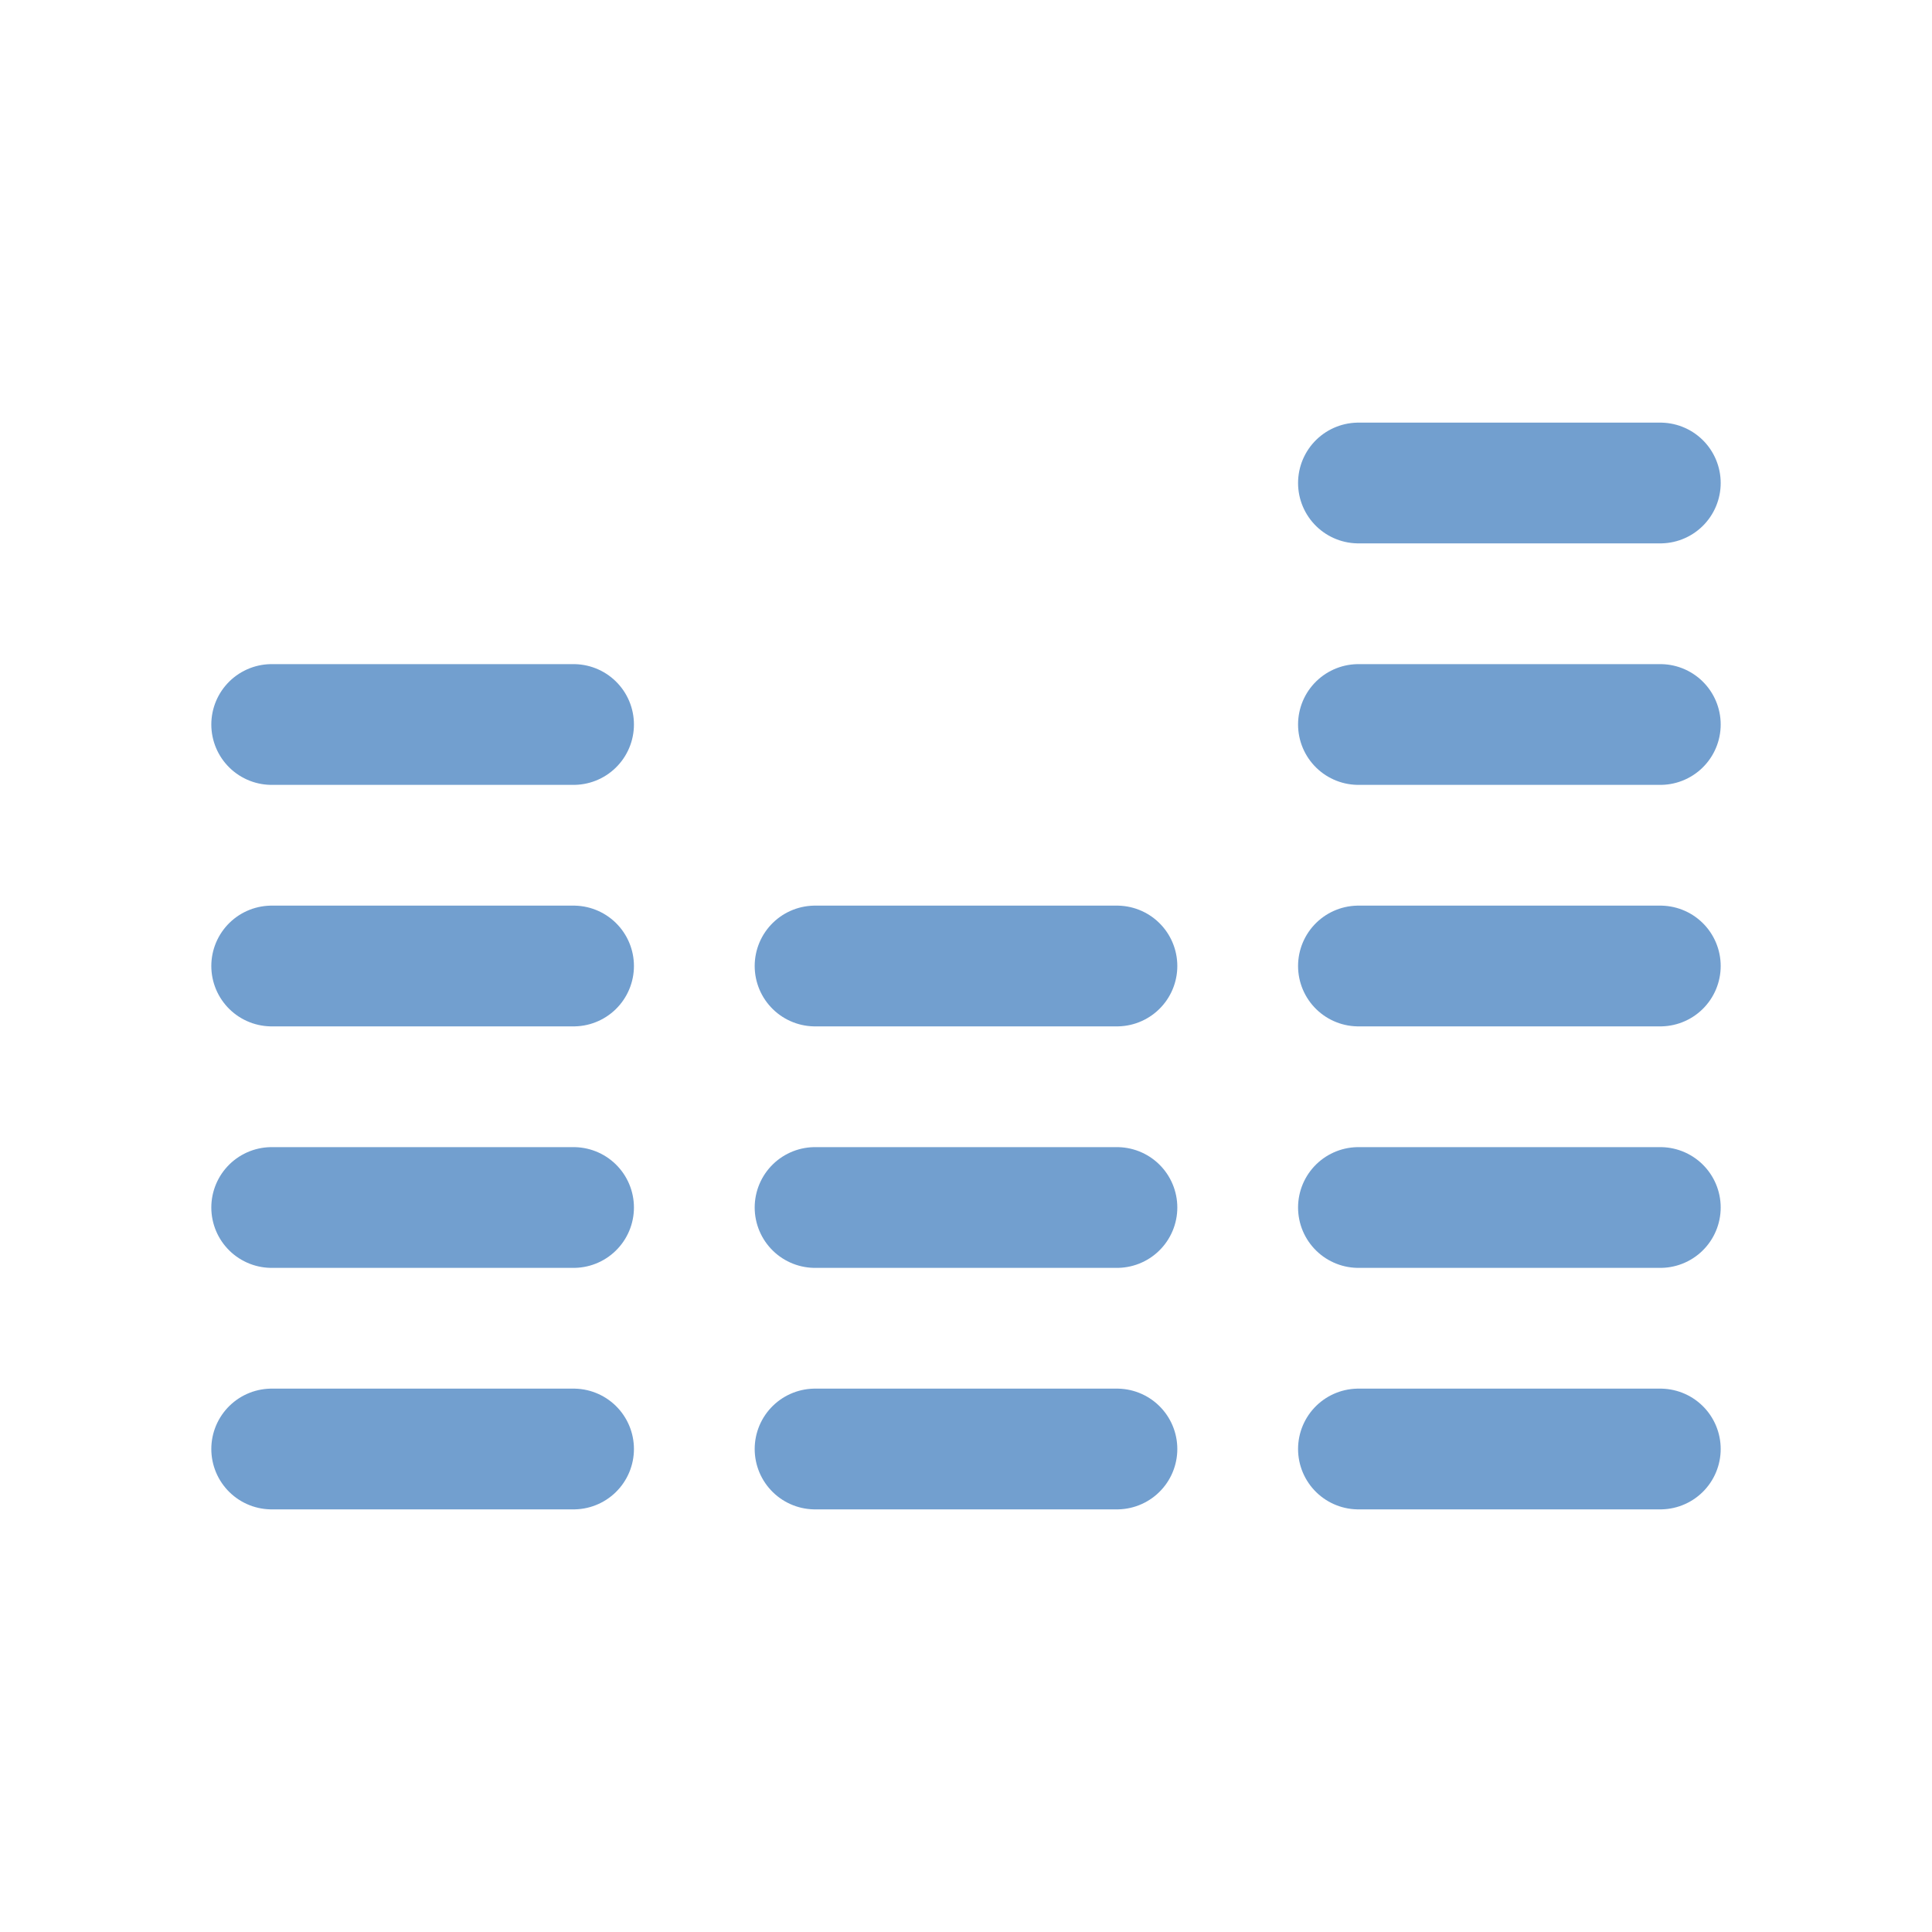
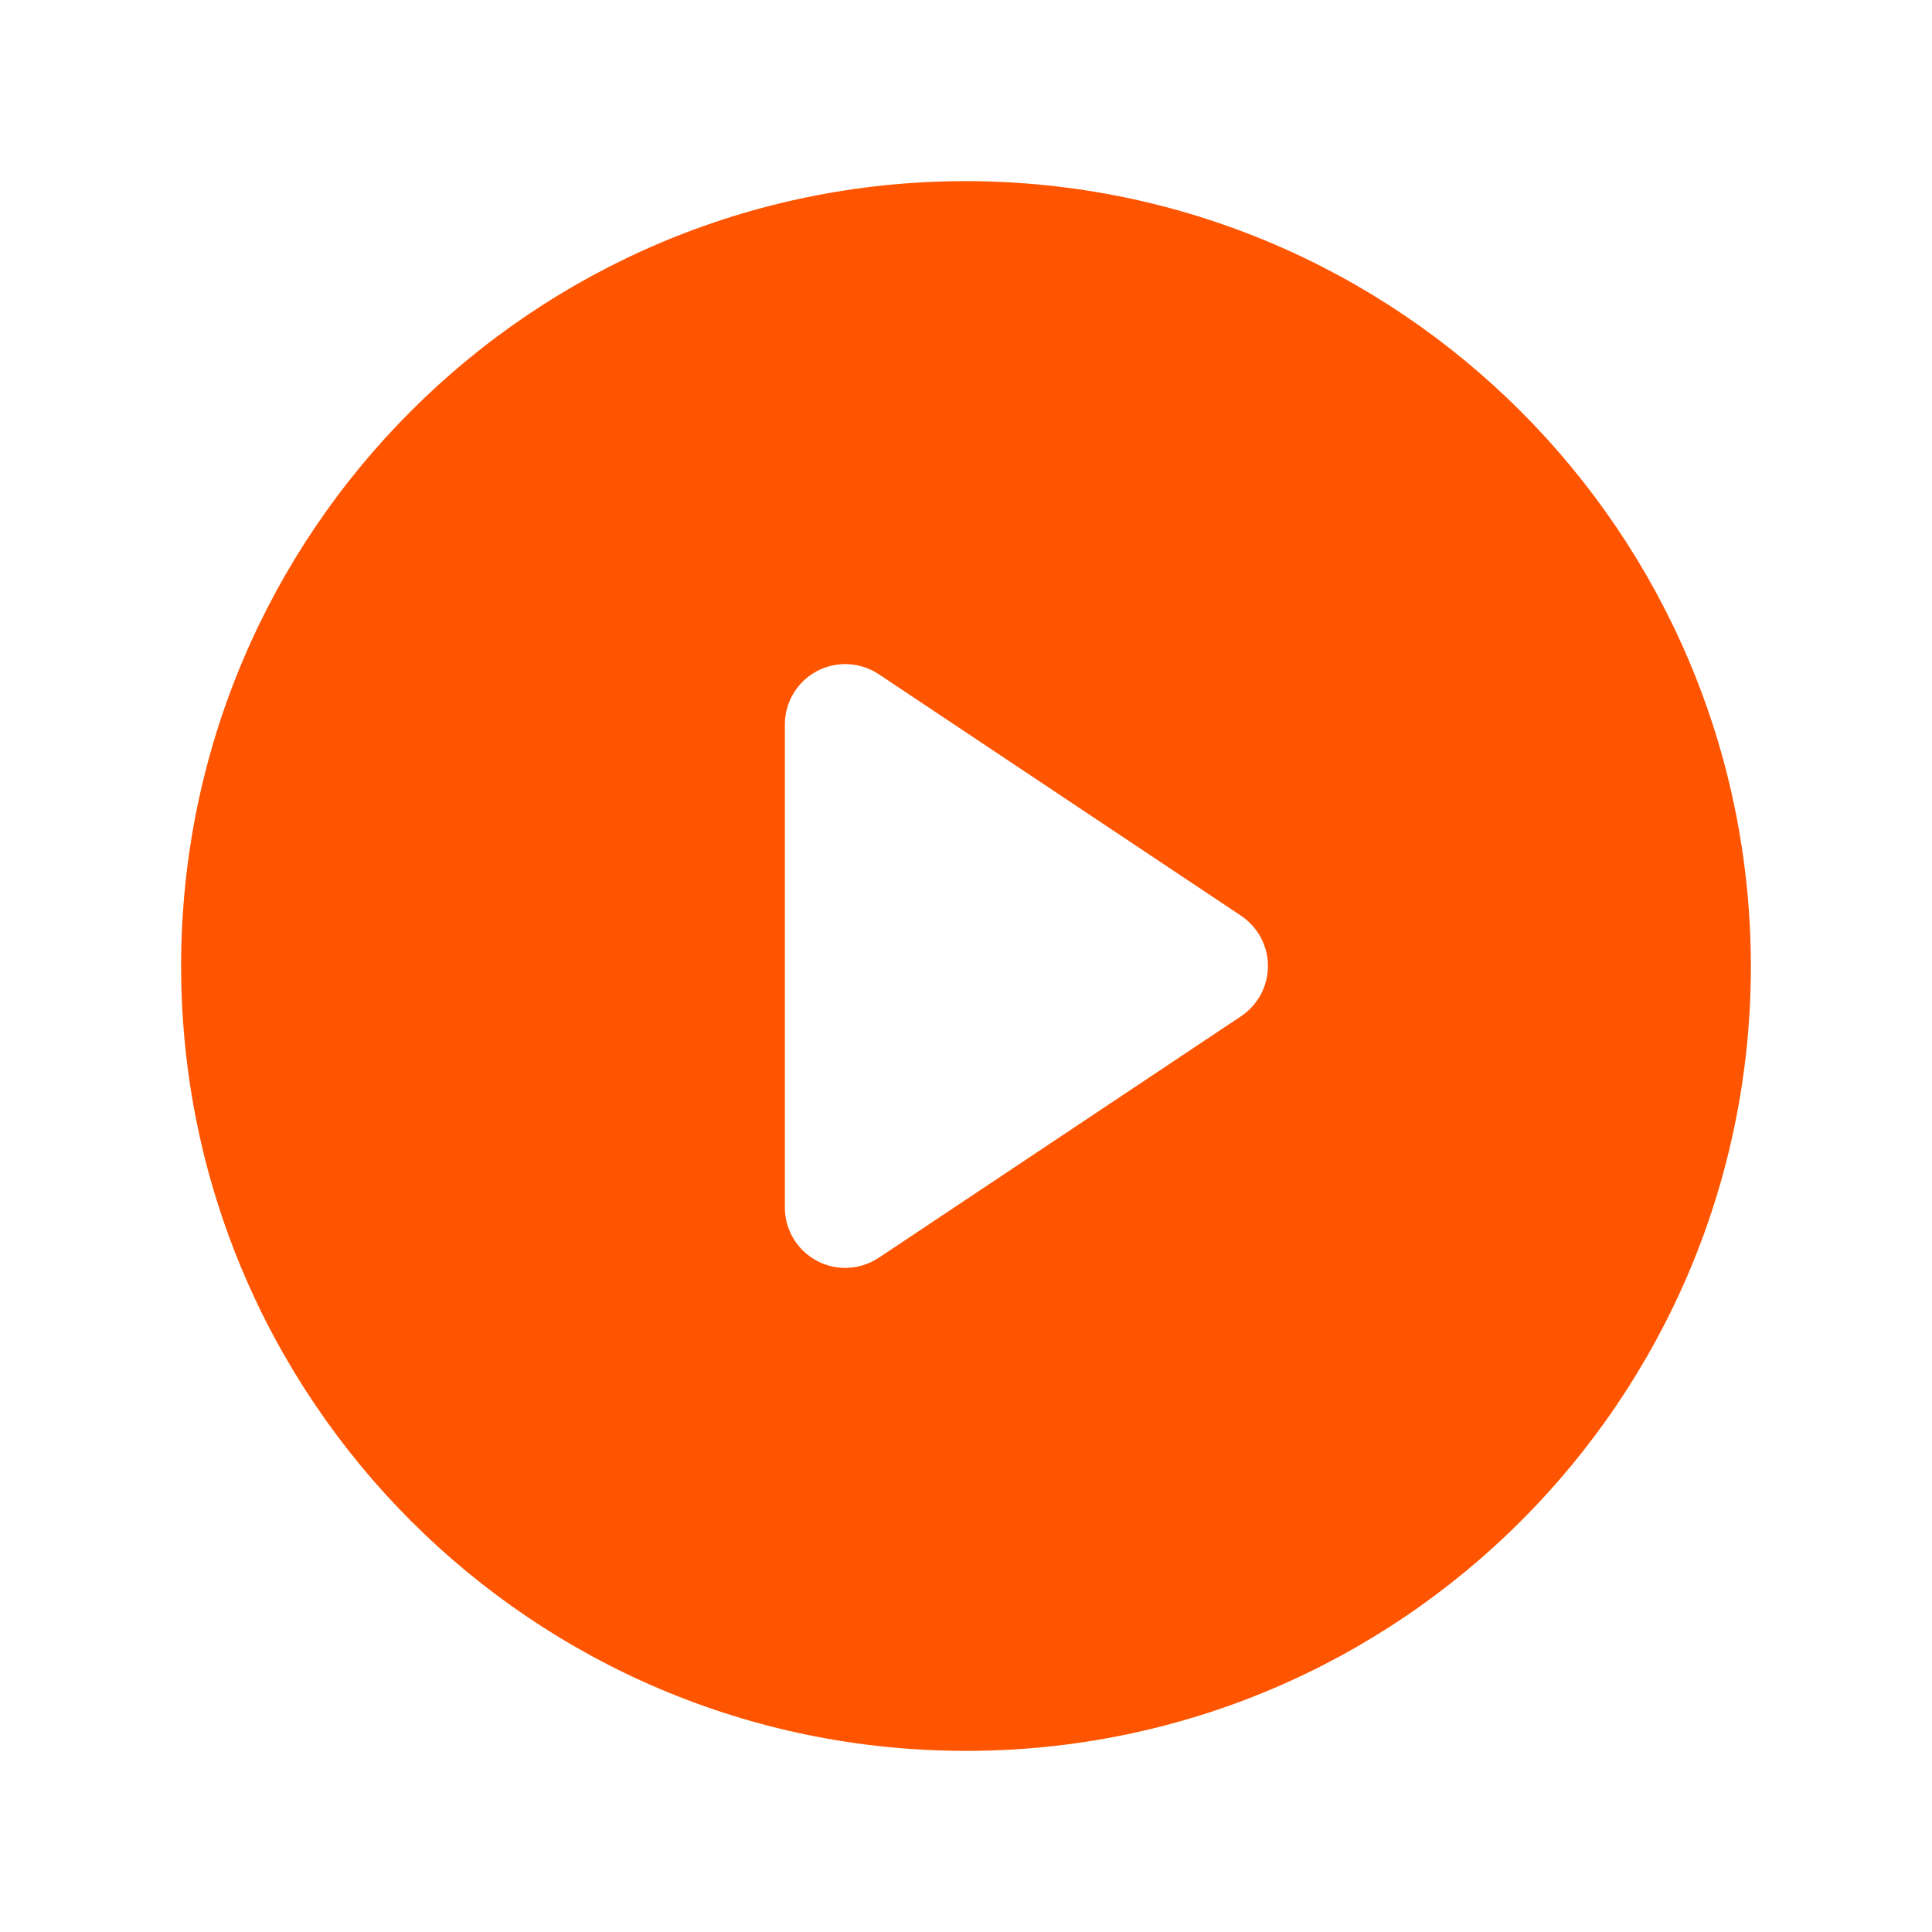
- <svg xmlns="http://www.w3.org/2000/svg" width="192" height="192" fill="#729fcf" viewBox="0 0 256 256">
-   <rect width="256" height="256" fill="none" />
-   <line x1="36" y1="96" x2="76" y2="96" fill="none" stroke="#729fcf" stroke-linecap="round" stroke-linejoin="round" stroke-width="16" />
-   <line x1="36" y1="128" x2="76" y2="128" fill="none" stroke="#729fcf" stroke-linecap="round" stroke-linejoin="round" stroke-width="16" />
-   <line x1="36" y1="160" x2="76" y2="160" fill="none" stroke="#729fcf" stroke-linecap="round" stroke-linejoin="round" stroke-width="16" />
-   <line x1="36" y1="192" x2="76" y2="192" fill="none" stroke="#729fcf" stroke-linecap="round" stroke-linejoin="round" stroke-width="16" />
-   <line x1="108" y1="128" x2="148" y2="128" fill="none" stroke="#729fcf" stroke-linecap="round" stroke-linejoin="round" stroke-width="16" />
-   <line x1="108" y1="160" x2="148" y2="160" fill="none" stroke="#729fcf" stroke-linecap="round" stroke-linejoin="round" stroke-width="16" />
-   <line x1="108" y1="192" x2="148" y2="192" fill="none" stroke="#729fcf" stroke-linecap="round" stroke-linejoin="round" stroke-width="16" />
-   <line x1="180" y1="96" x2="220" y2="96" fill="none" stroke="#729fcf" stroke-linecap="round" stroke-linejoin="round" stroke-width="16" />
-   <line x1="180" y1="64" x2="220" y2="64" fill="none" stroke="#729fcf" stroke-linecap="round" stroke-linejoin="round" stroke-width="16" />
-   <line x1="180" y1="128" x2="220" y2="128" fill="none" stroke="#729fcf" stroke-linecap="round" stroke-linejoin="round" stroke-width="16" />
-   <line x1="180" y1="160" x2="220" y2="160" fill="none" stroke="#729fcf" stroke-linecap="round" stroke-linejoin="round" stroke-width="16" />
-   <line x1="180" y1="192" x2="220" y2="192" fill="none" stroke="#729fcf" stroke-linecap="round" stroke-linejoin="round" stroke-width="16" />
+ <svg xmlns="http://www.w3.org/2000/svg" width="32" height="32" fill="#ff5500" viewBox="0 0 256 256">
+   <path d="M128,24A104,104,0,1,0,232,128,104.13,104.13,0,0,0,128,24Zm36.44,110.66-48,32A8.05,8.05,0,0,1,112,168a8,8,0,0,1-8-8V96a8,8,0,0,1,12.44-6.66l48,32a8,8,0,0,1,0,13.32Z" />
</svg>
